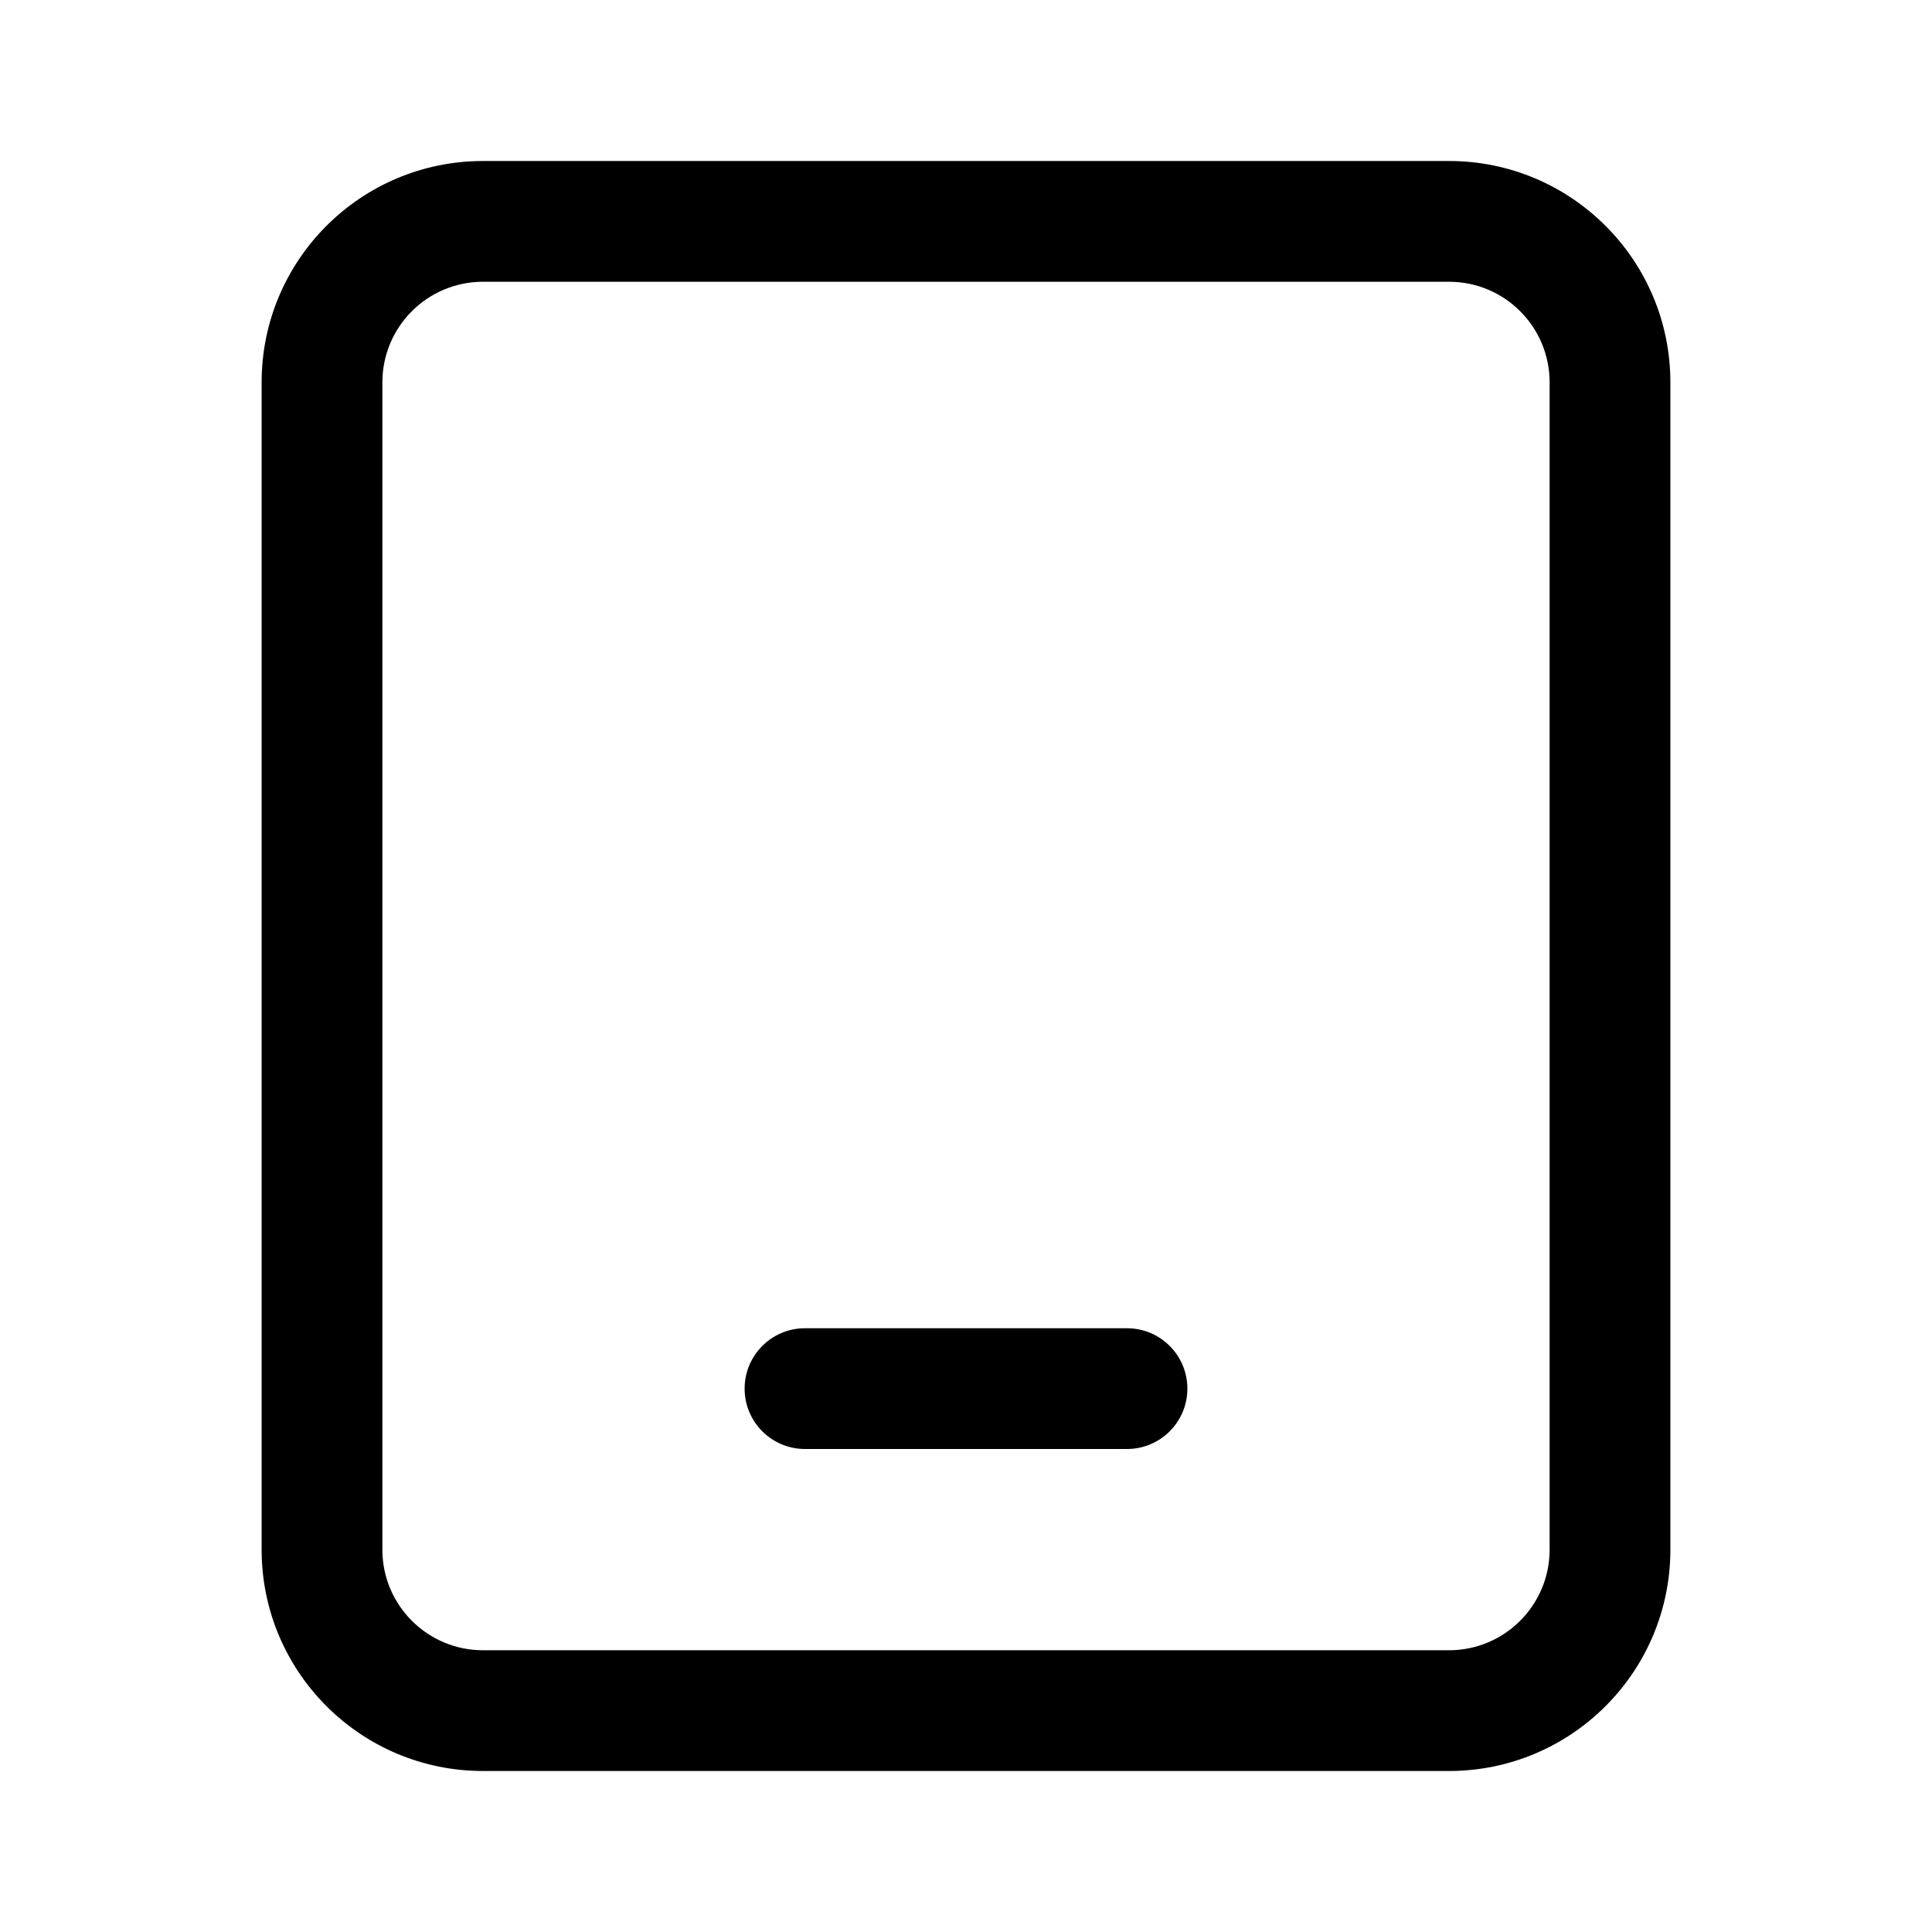
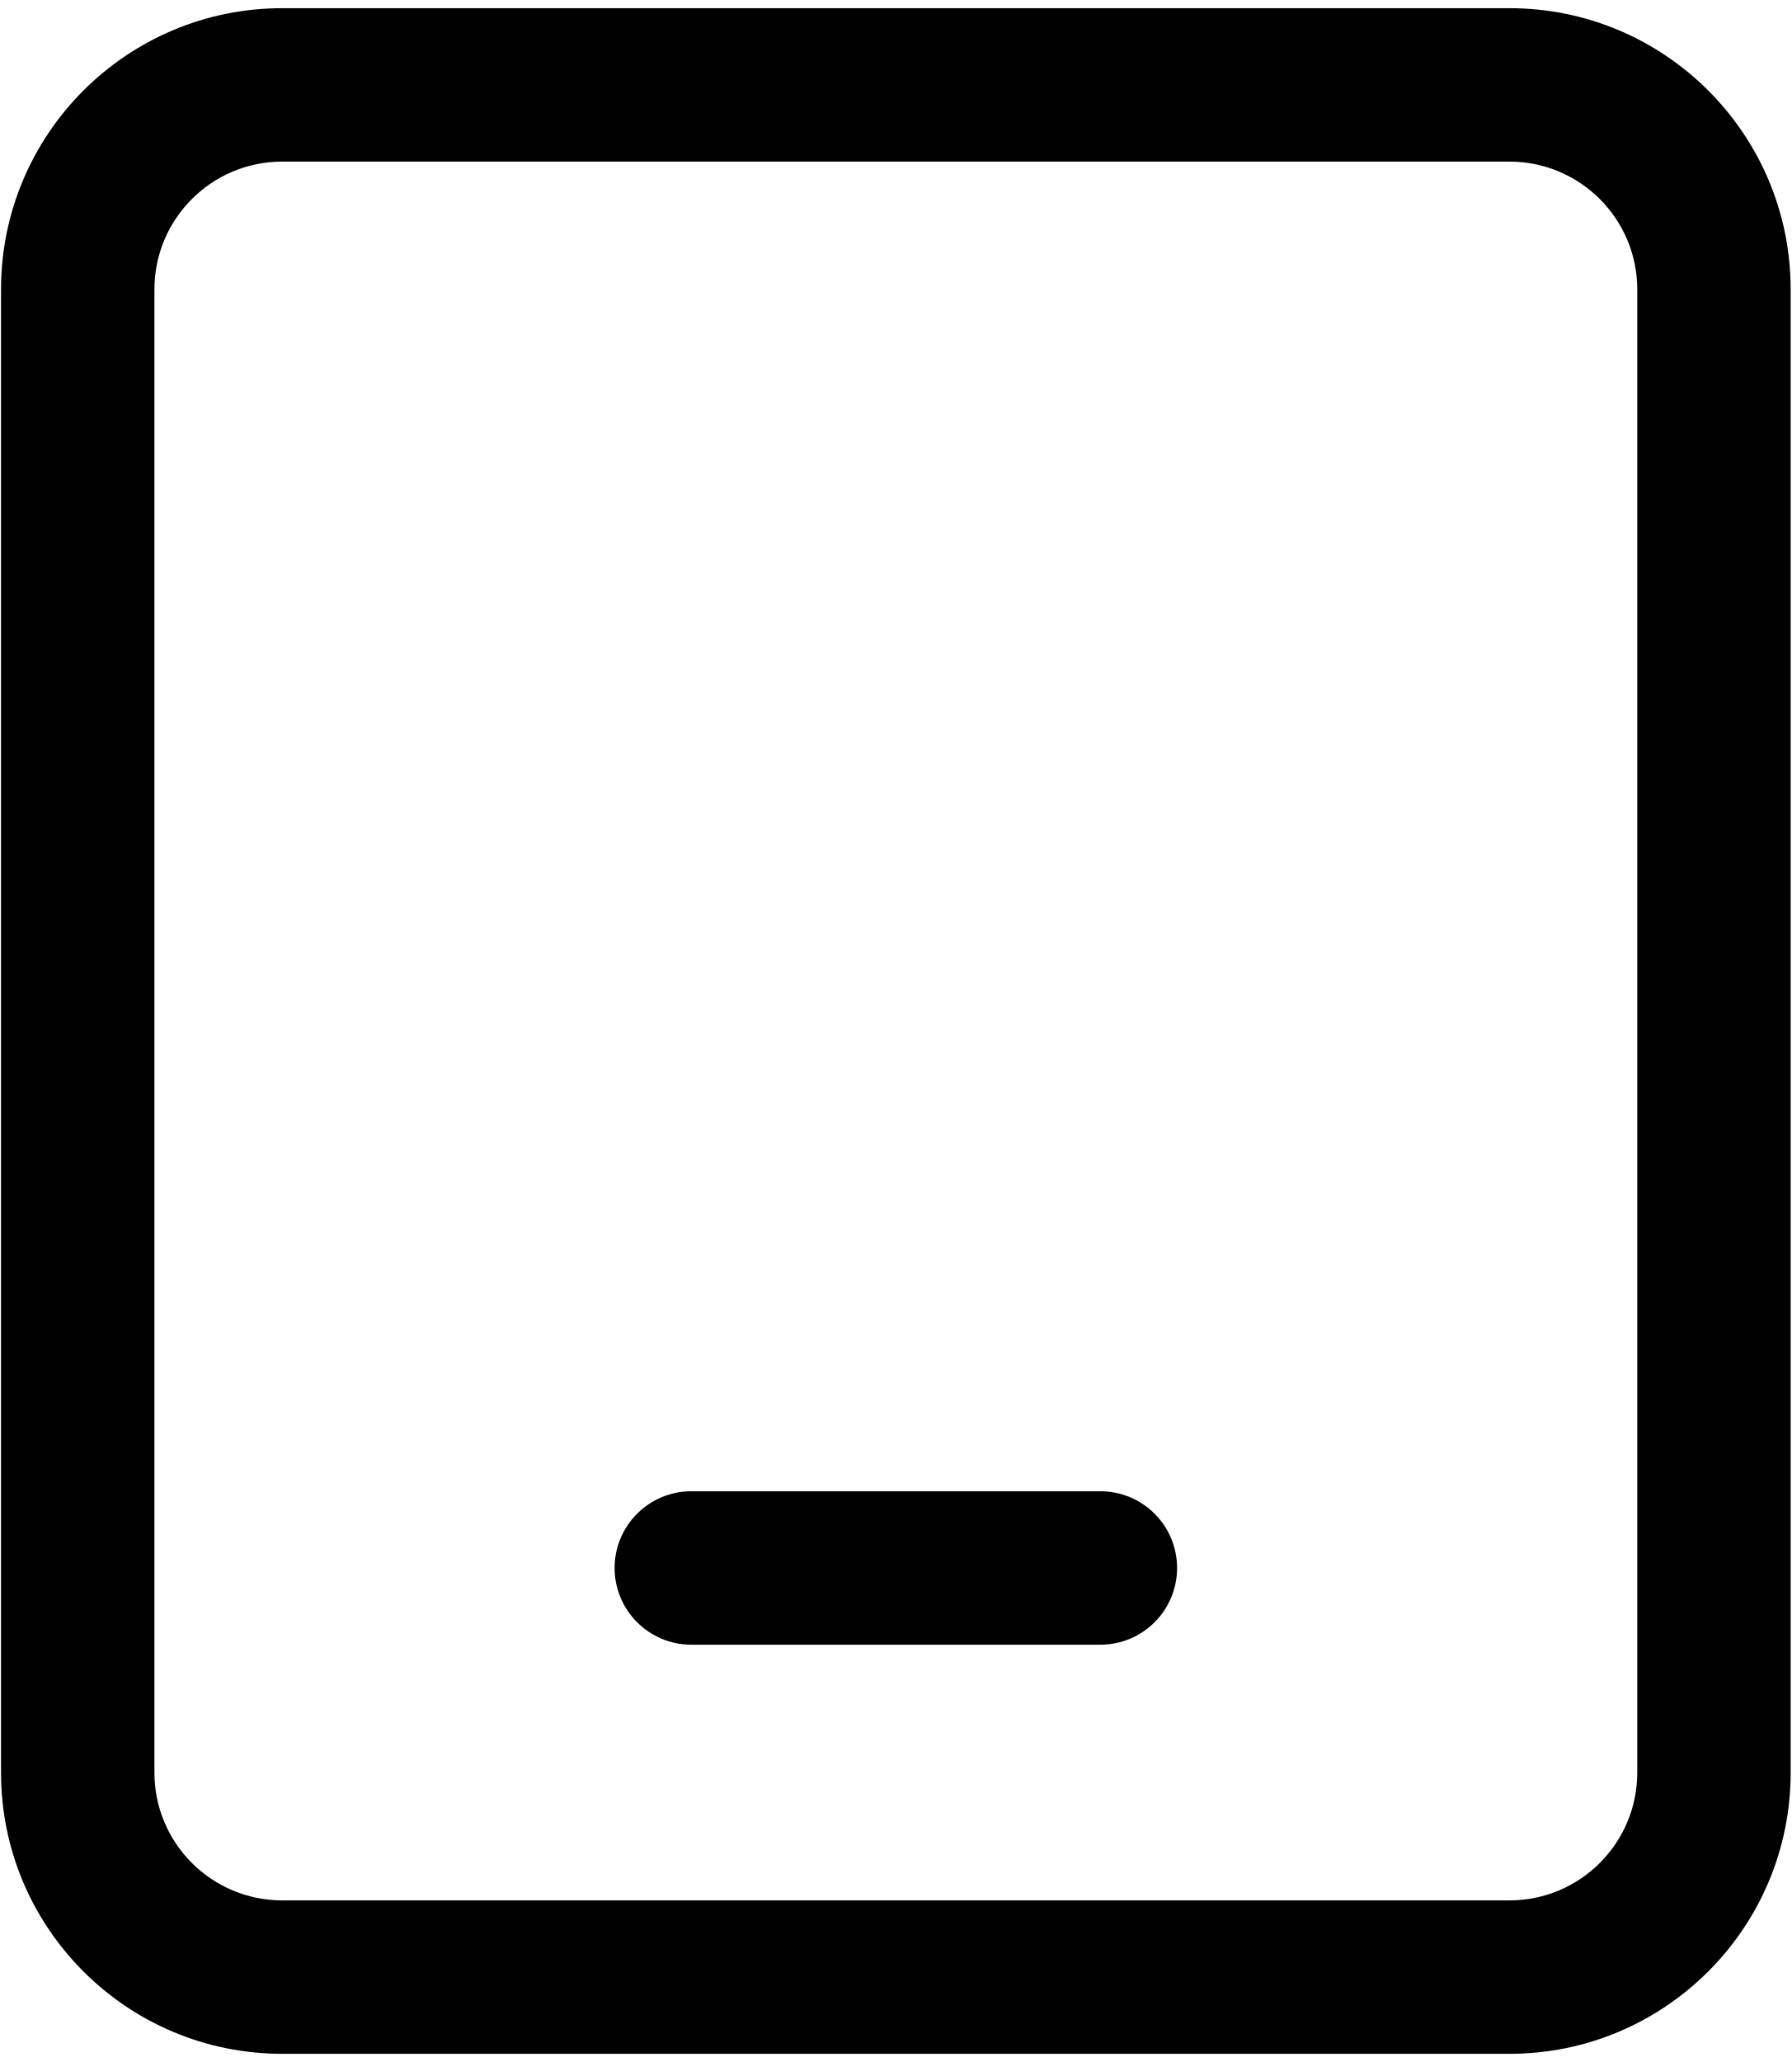
- <svg xmlns="http://www.w3.org/2000/svg" t="1793518133007" class="icon" viewBox="0 0 1024 1024" version="1.1" p-id="20225" width="200" height="200">
+ <svg xmlns="http://www.w3.org/2000/svg" t="1793518133007" class="icon" viewBox="138.24 81.92 747.52 860.16" version="1.1" p-id="20225" width="747.52" height="860.16">
  <path d="M256 85.333h512c64.8 0 117.333 52.533 117.333 117.333v618.667c0 64.8-52.533 117.333-117.333 117.333H256c-64.8 0-117.333-52.533-117.333-117.333V202.667c0-64.8 52.533-117.333 117.333-117.333z m0 64a53.333 53.333 0 0 0-53.333 53.333v618.667a53.333 53.333 0 0 0 53.333 53.333h512a53.333 53.333 0 0 0 53.333-53.333V202.667a53.333 53.333 0 0 0-53.333-53.333H256z m170.667 618.667a32 32 0 0 1 0-64h170.667a32 32 0 0 1 0 64H426.667z" fill="#000000" p-id="20226" />
</svg>
